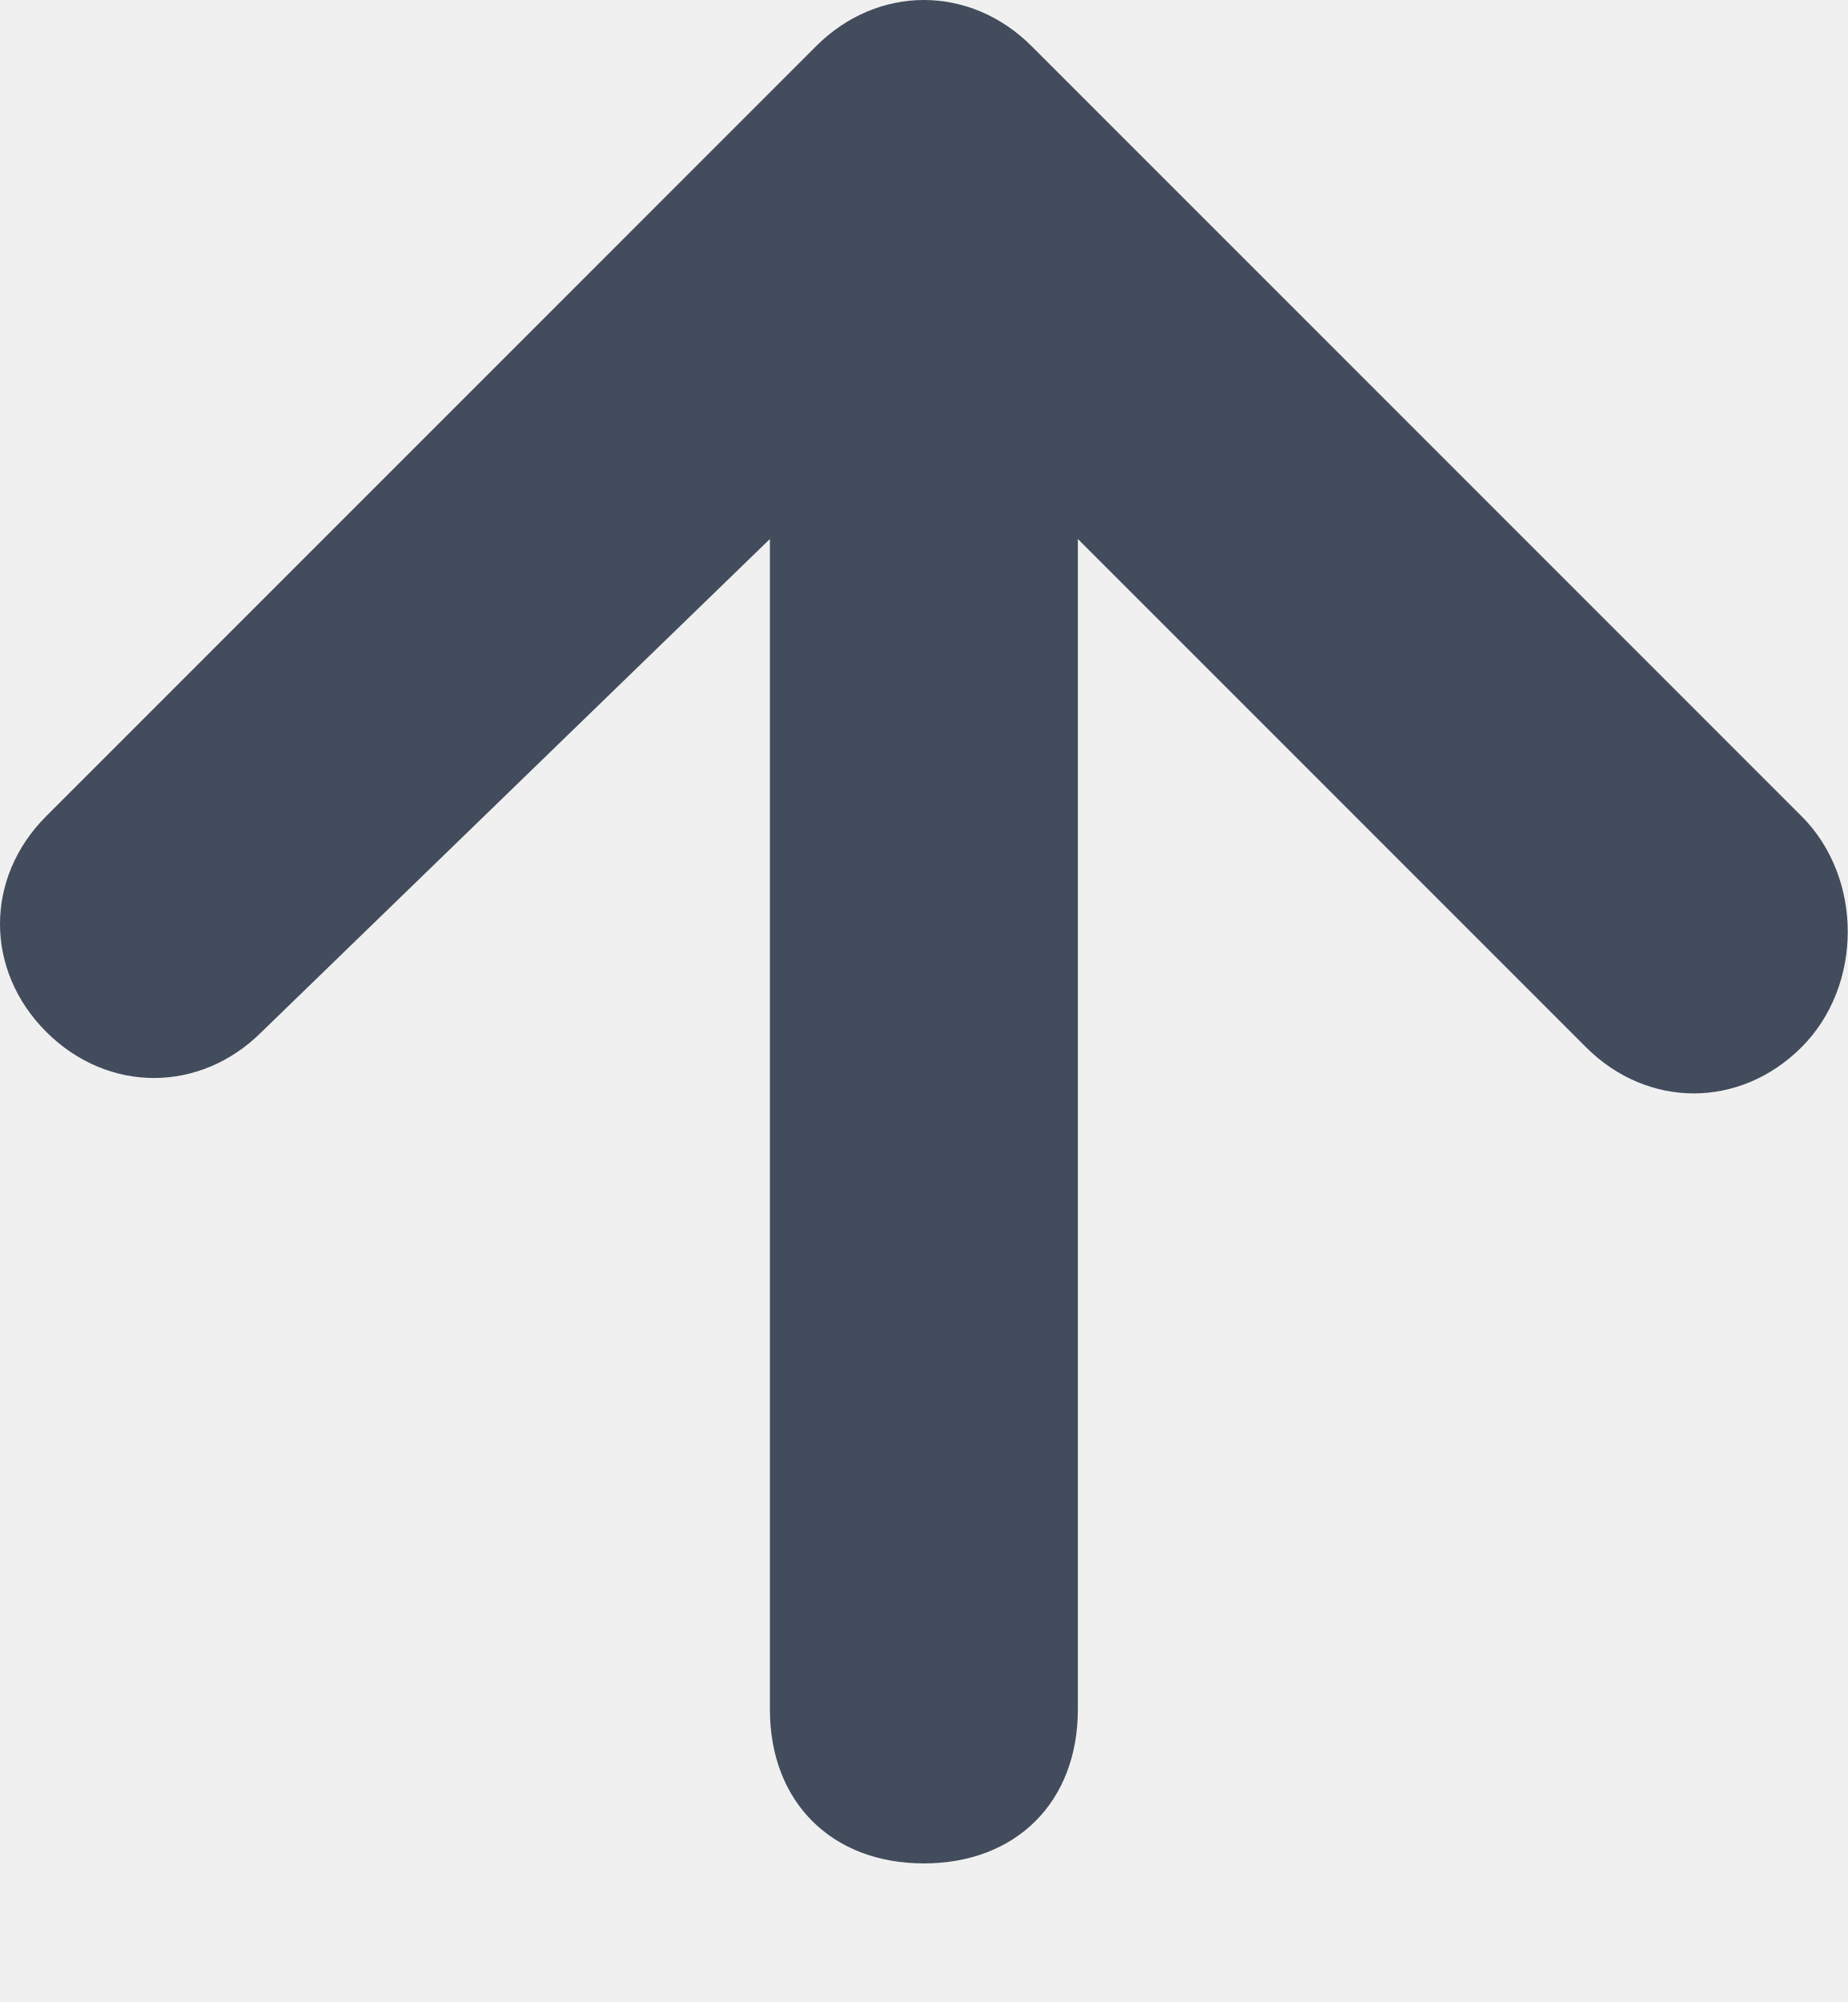
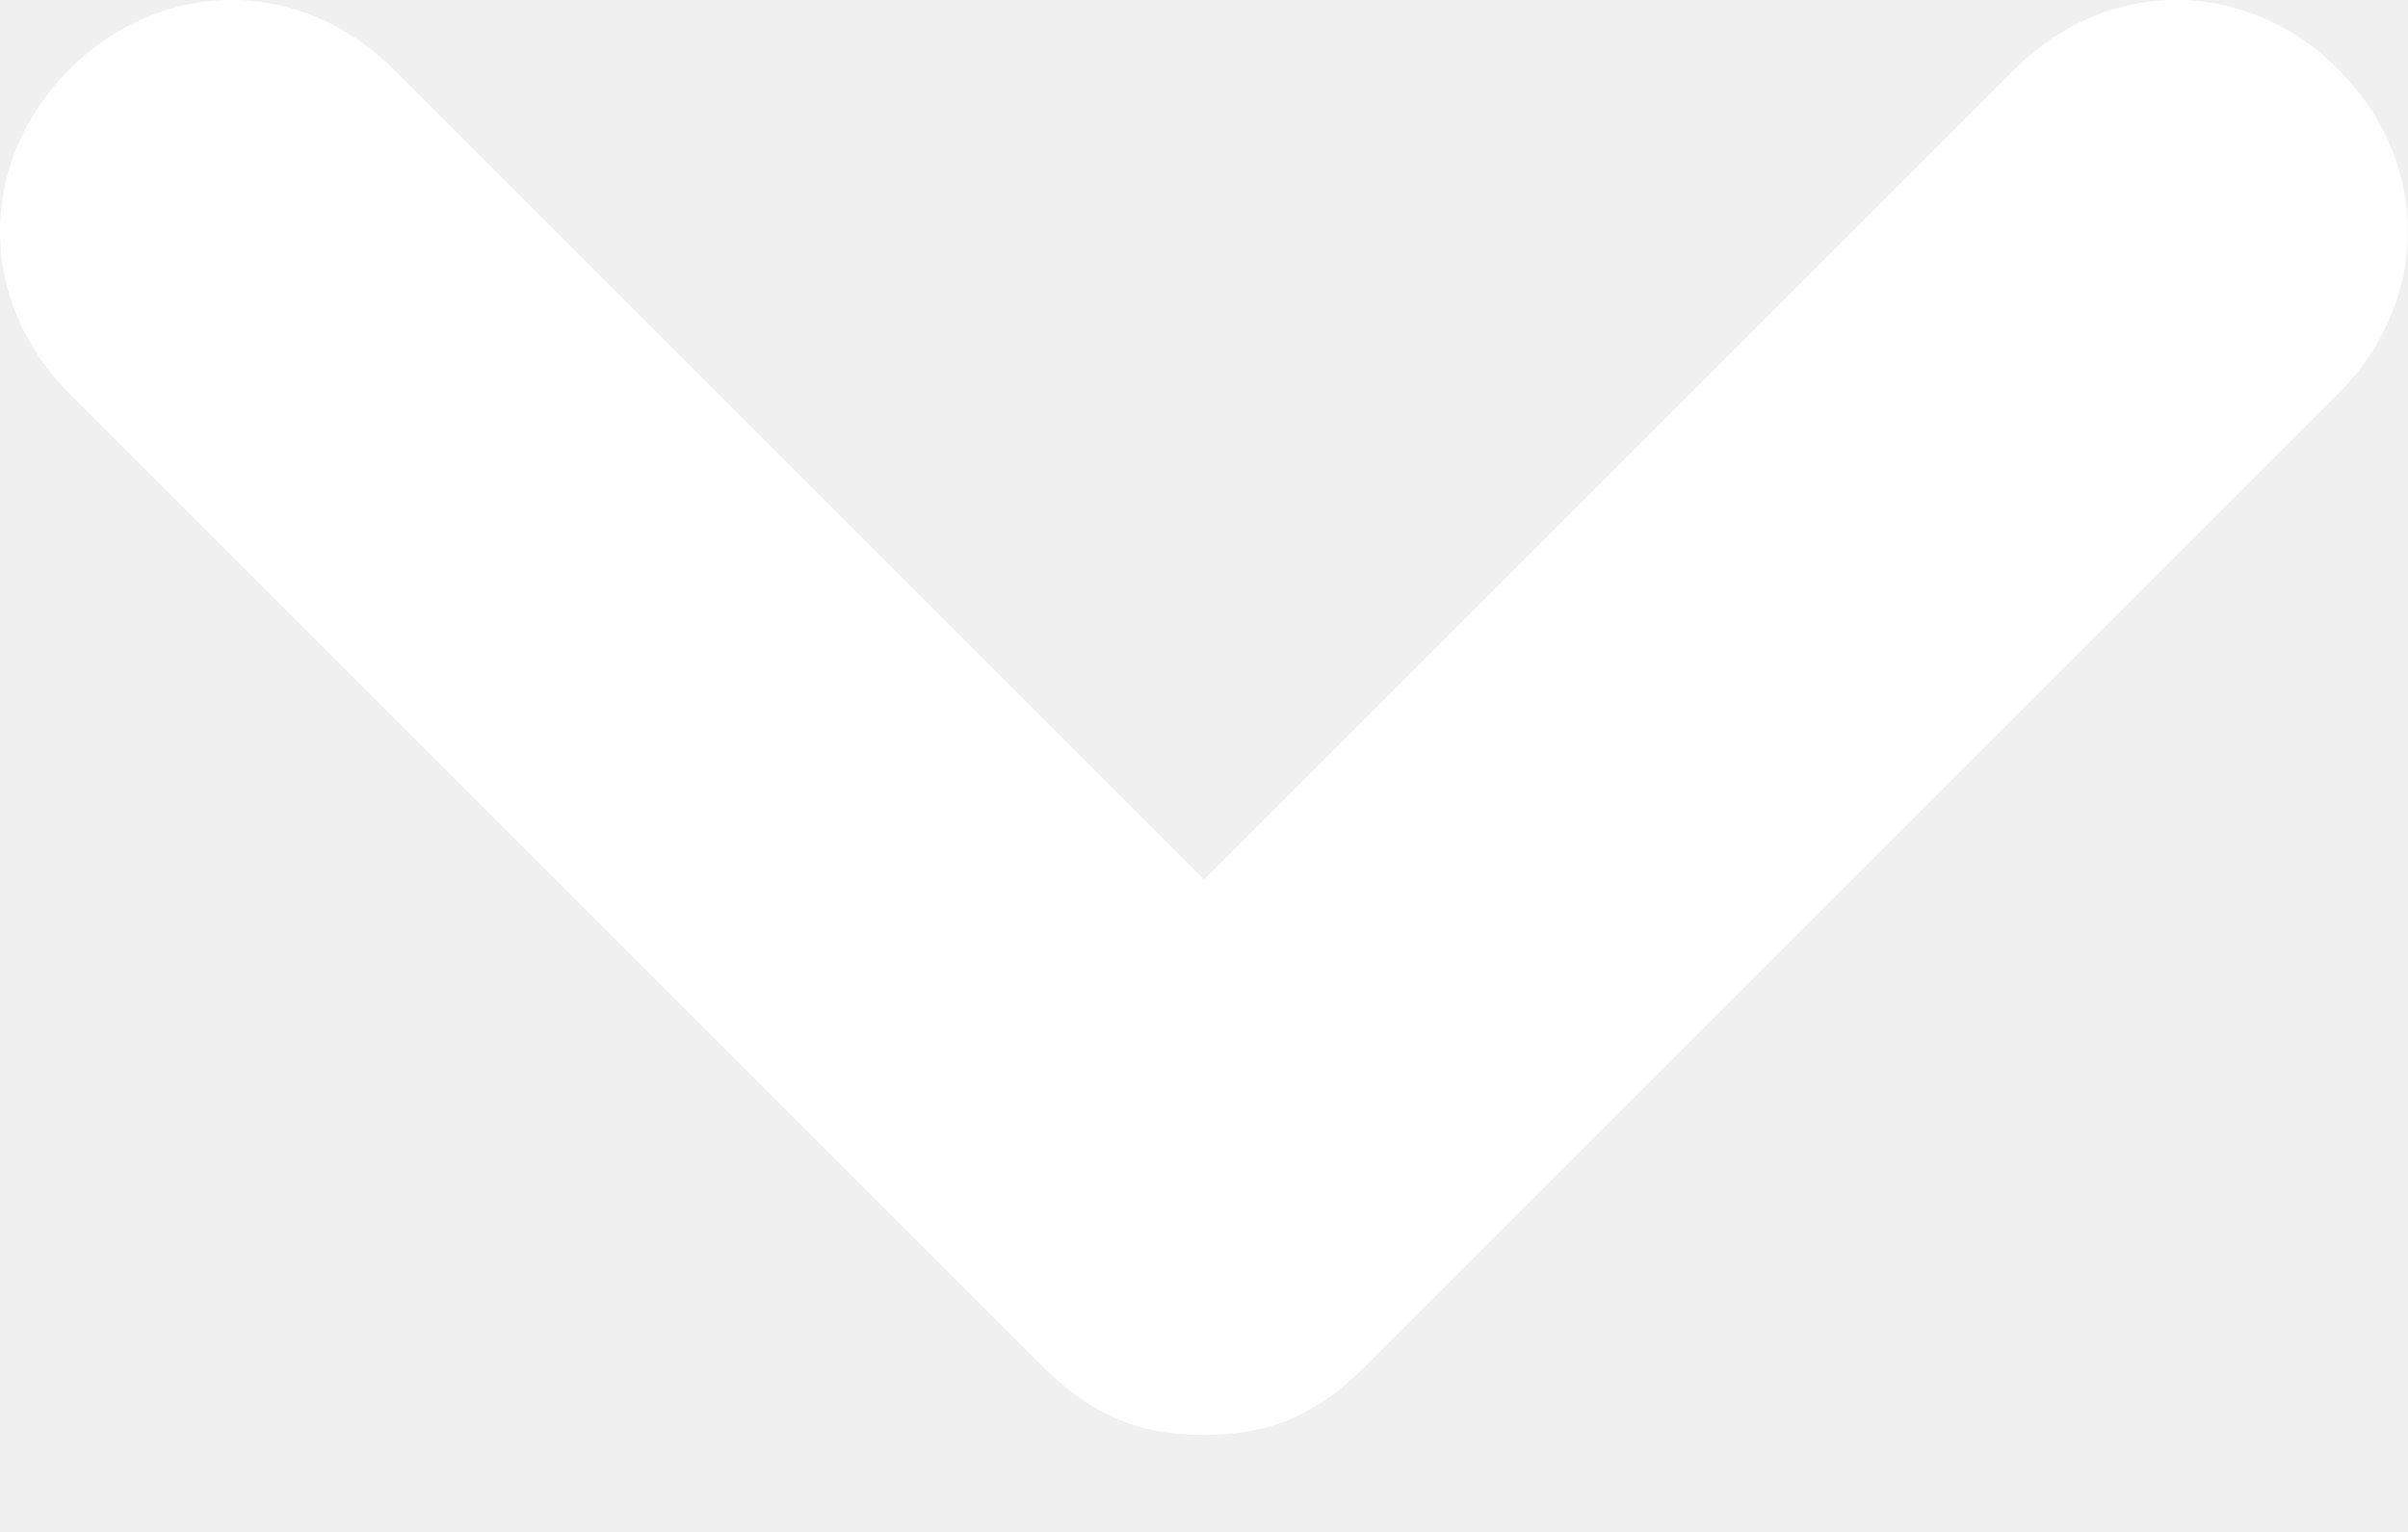
- <svg xmlns="http://www.w3.org/2000/svg" width="12" height="13" viewBox="0 0 12 13" fill="none">
-   <path d="M11.7 5.3L6.7 0.3C6.3 -0.1 5.7 -0.1 5.3 0.3L0.3 5.3C-0.1 5.7 -0.1 6.3 0.3 6.7C0.7 7.1 1.3 7.1 1.7 6.7L5 3.5V11.1C5 11.7 5.4 12.1 6 12.1C6.6 12.1 7 11.7 7 11.1V3.5L10.3 6.8C10.7 7.2 11.3 7.2 11.7 6.8C12.1 6.4 12.1 5.7 11.7 5.3Z" fill="#424C5D" />
+ <svg xmlns="http://www.w3.org/2000/svg" width="11" height="7" viewBox="0 0 11 7" fill="none">
+   <path d="M10.682 0.317C10.259 -0.106 9.625 -0.106 9.202 0.317L5.5 4.019L1.798 0.317C1.375 -0.106 0.74 -0.106 0.317 0.317C-0.106 0.74 -0.106 1.375 0.317 1.798L4.759 6.24C4.971 6.452 5.183 6.557 5.5 6.557C5.817 6.557 6.029 6.452 6.24 6.24L10.682 1.798C11.105 1.375 11.105 0.74 10.682 0.317Z" fill="white" />
</svg>
